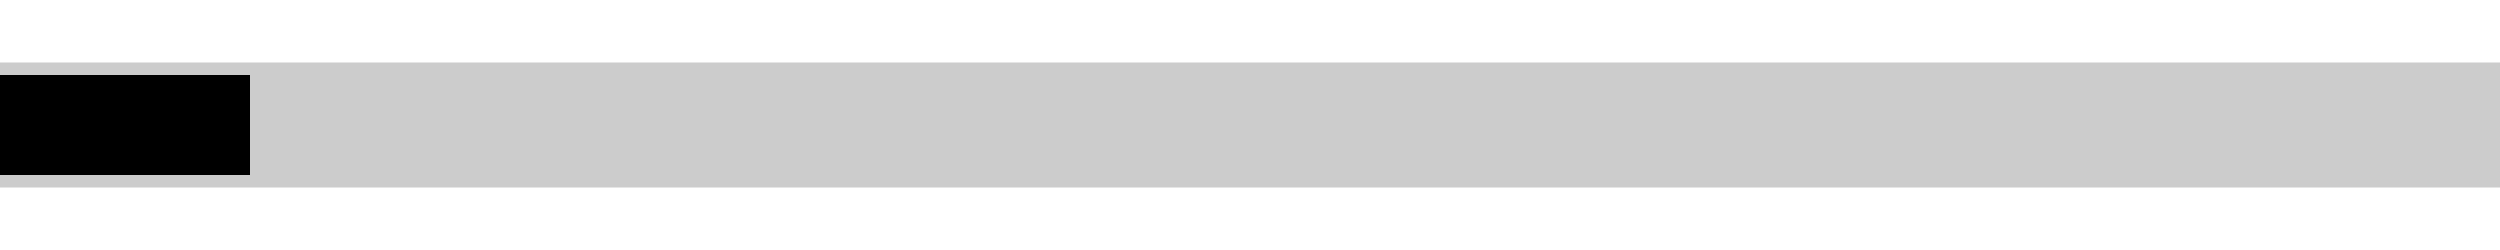
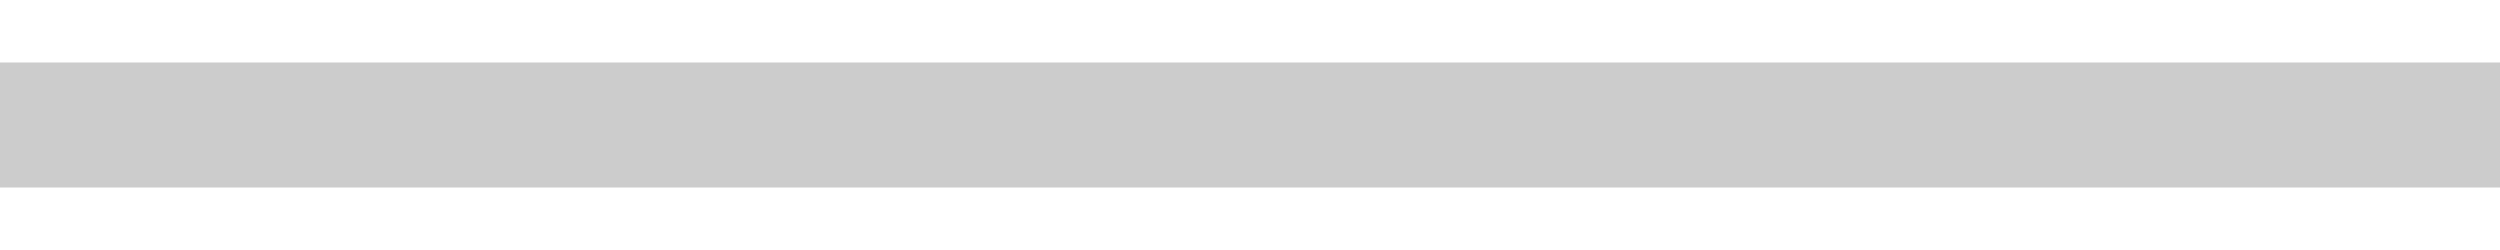
- <svg xmlns="http://www.w3.org/2000/svg" height="100" width="1000" viewBox="0 0 1000 100">
-   <rect height="50" width="1000" x="0" y="25" style="fill:#cccccc;" />
-   <rect height="40" width="100" x="0" y="30" style="fill:#000000;" />
+ <svg xmlns="http://www.w3.org/2000/svg" height="10" width="100" viewBox="0 0 100 10">
+   <rect height="5" width="100" x="0" y="2.5" style="fill:#cccccc;" />
+   <rect height="4" width="{}" x="0" y="3" style="fill:#000000;" />
</svg>
